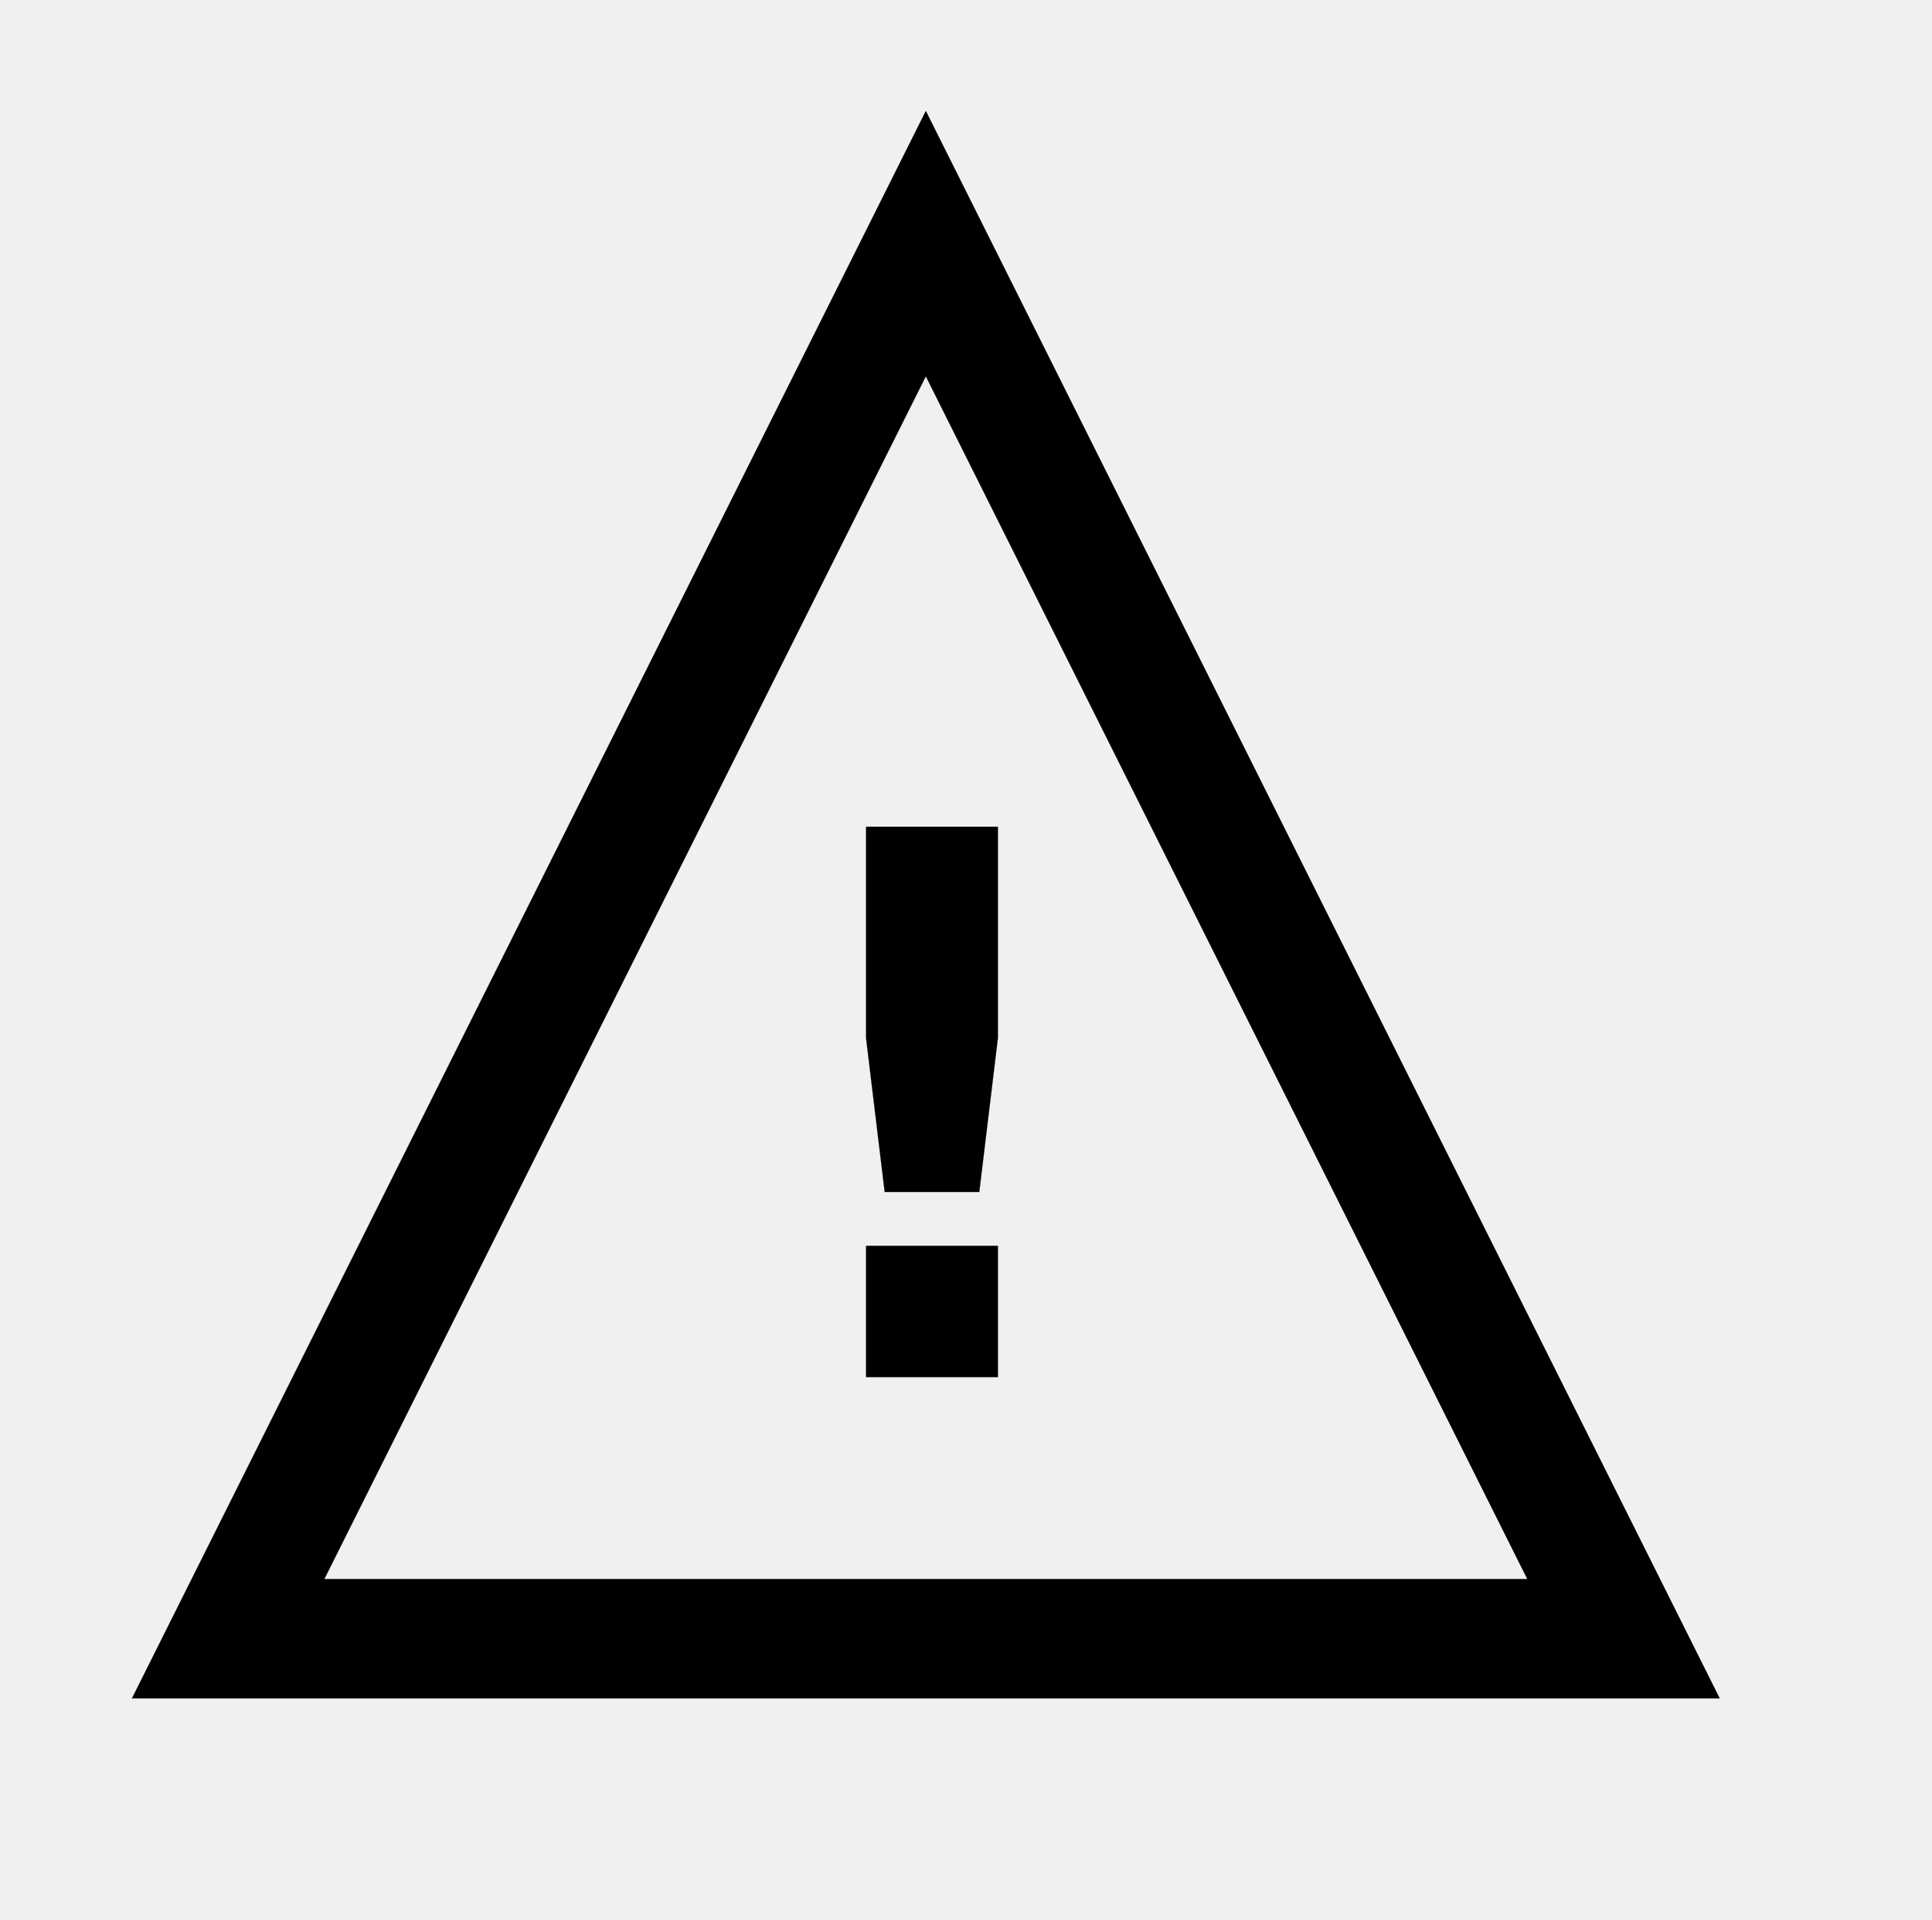
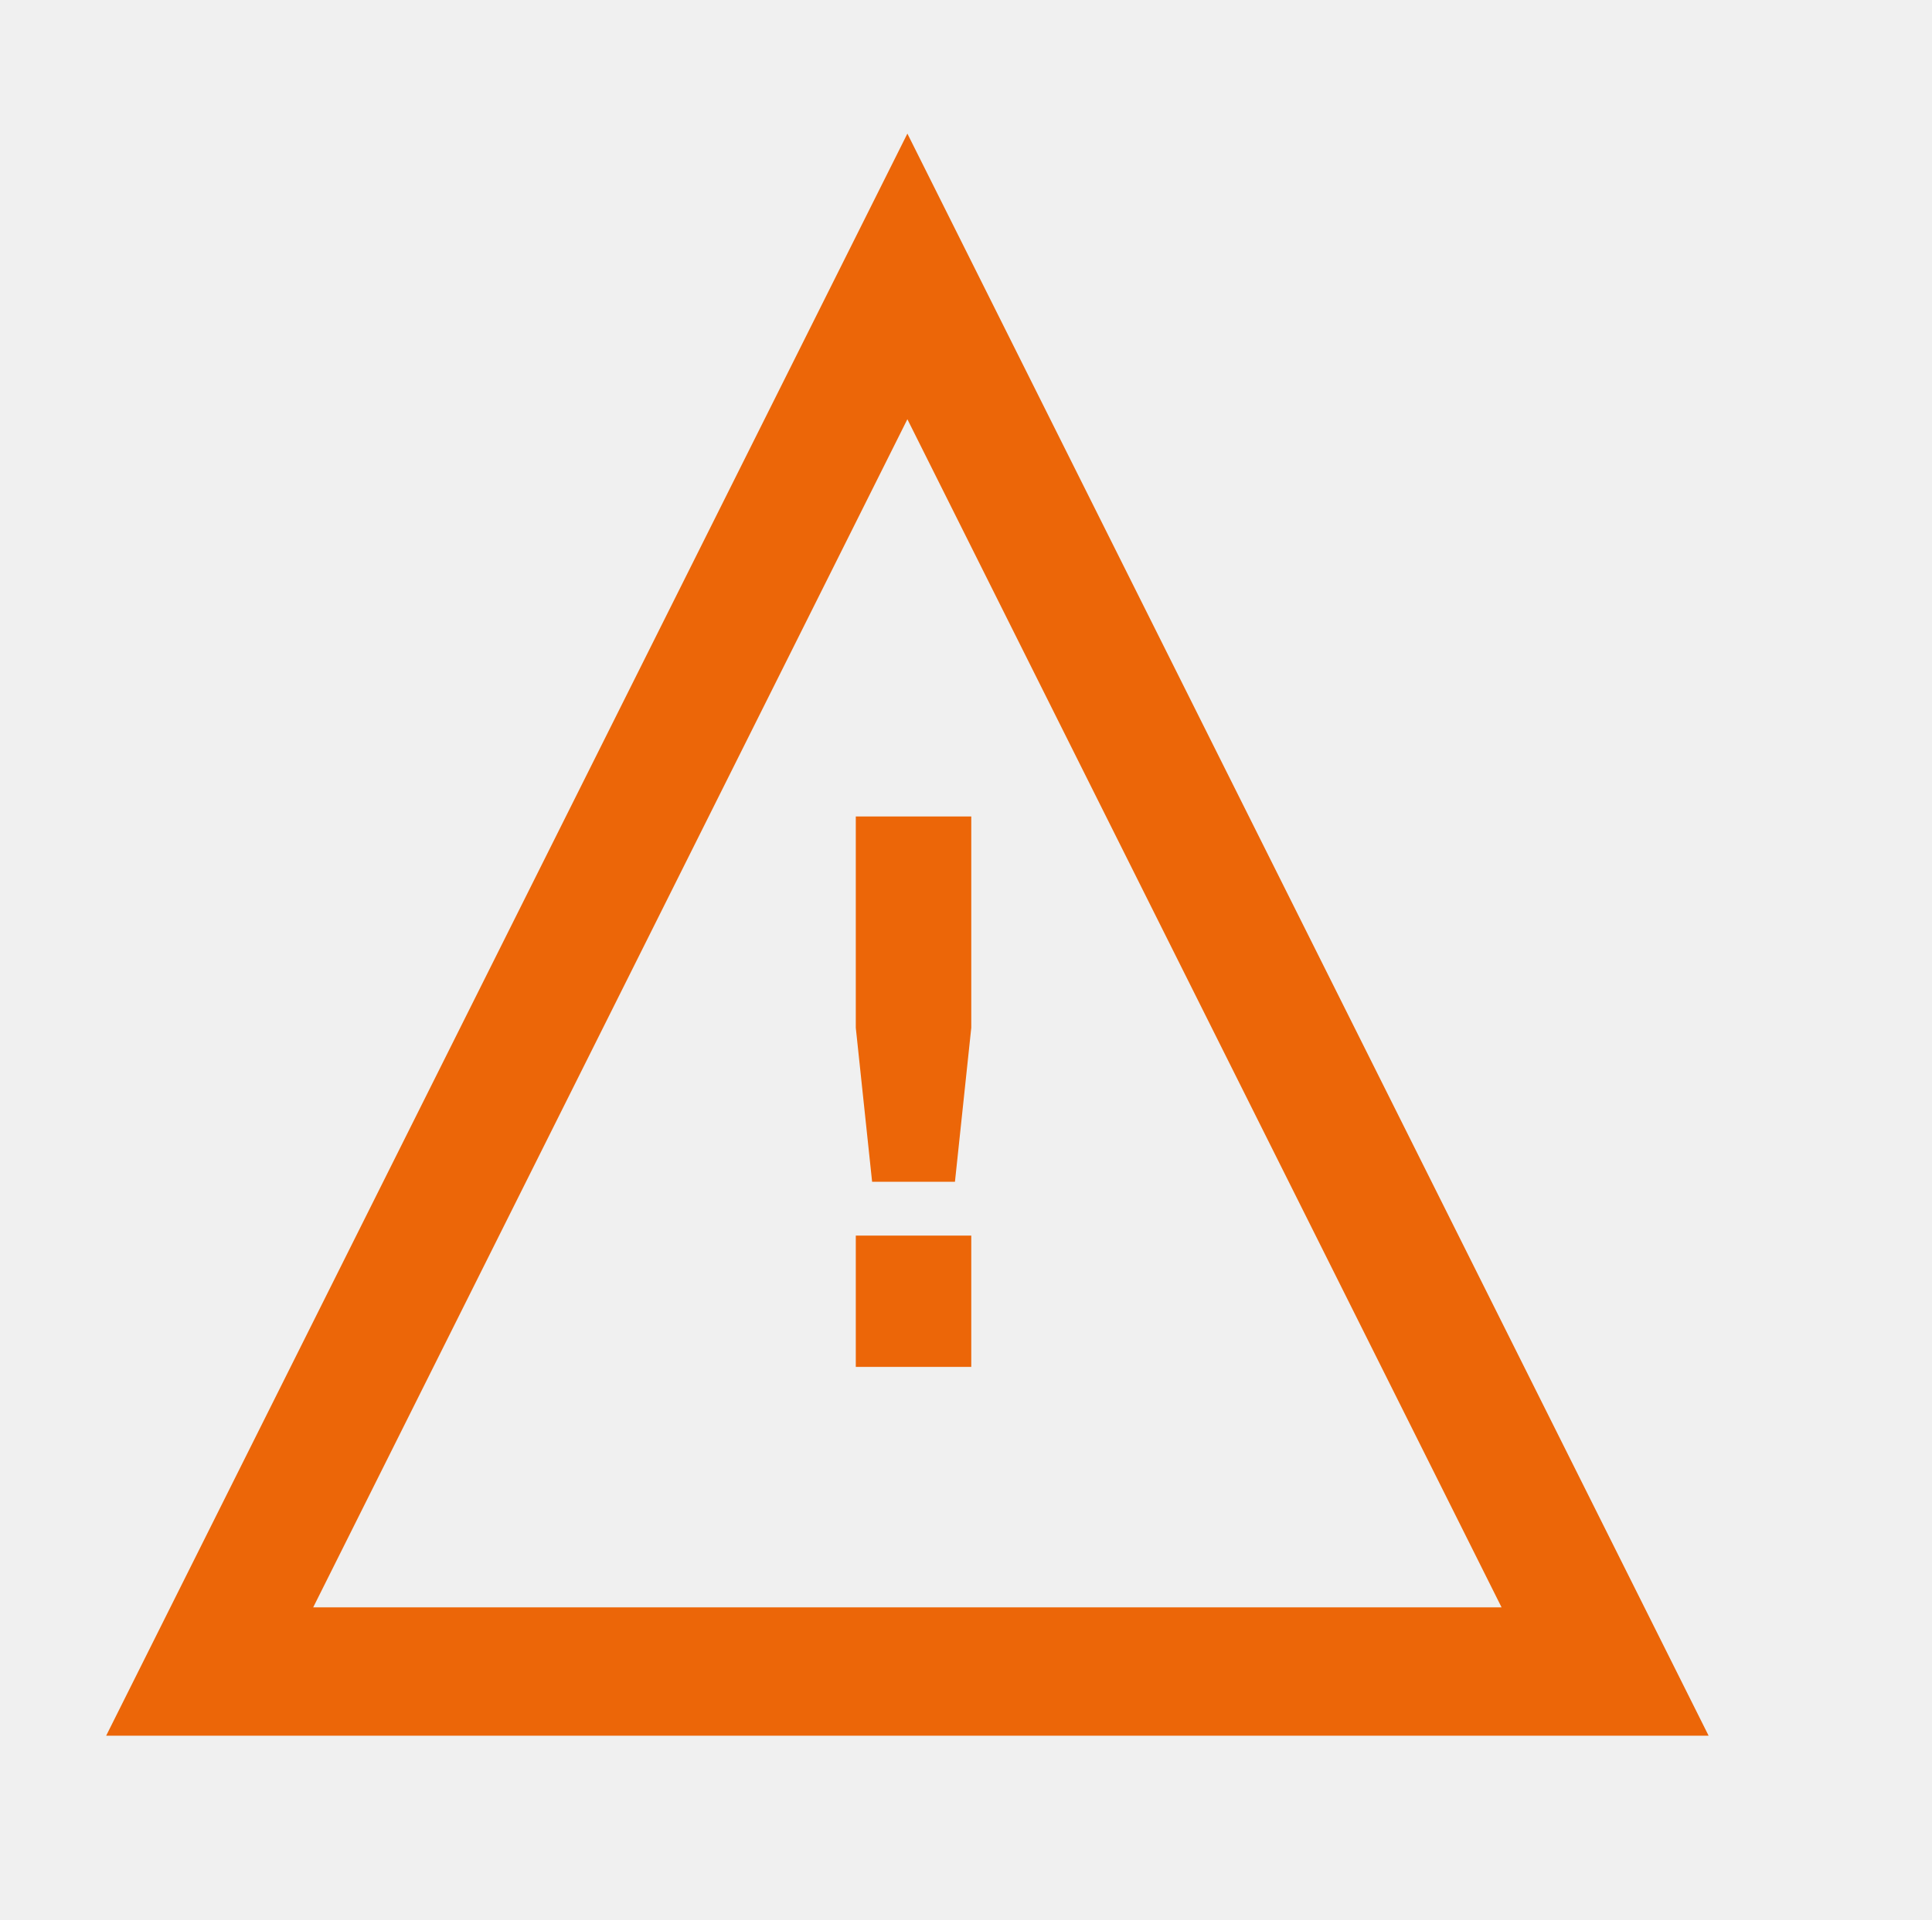
<svg xmlns="http://www.w3.org/2000/svg" height="236.16pt" version="1.1" viewBox="0 0 150 150" width="237.6pt">
  <defs>
    <style type="text/css">*{stroke-linecap:butt;stroke-linejoin:round;}</style>
  </defs>
  <g id="figure_1" transform="matrix(0.993378, 0, 0, 0.999828, 0, 0)">
    <g id="axes_1" transform="matrix(0.845654, 0, 0, 0.845654, -24.96371, -24.84193)">
-       <g transform="matrix(1.162666, 0, 0, 1.162666, -22.48838, -12.79952)">
-         <g>
-           <g id="patch_3">
-             <path clip-path="url(#pc34a678fec)" d="M 118.308 55.638 L 62.508 166.518 L 174.108 166.518 L 118.308 55.638 Z" style="fill: none; stroke-linejoin: miter; stroke-width: 9.492px; stroke: rgb(0, 0, 0);" />
-           </g>
-           <g id="text_1">
-             <g style="fill:#ffffff;" transform="translate(105.1172 145.7243)scale(0.6 -0.6)">
-               <defs>
-                 <path d="M 897 4666 L 2022 4666 L 2022 2875 L 1863 1569 L 1056 1569 L 897 2875 L 897 4666 z M 897 1113 L 2022 1113 L 2022 0 L 897 0 L 897 1113 z " id="DejaVuSans-Bold-21" transform="scale(0.015625)" />
-               </defs>
-               <path d="M 897 4666 L 2022 4666 L 2022 2875 L 1863 1569 L 1056 1569 L 897 2875 L 897 4666 z M 897 1113 L 2022 1113 L 2022 0 L 897 0 L 897 1113 z " transform="matrix(0.015625, 0, 0, 0.015625, 0, 0)" style="stroke: rgb(0, 0, 0); fill: rgb(0, 0, 0);" />
-             </g>
+       <g transform="matrix(1, 0, 0, 1, -22.10561, 3.218715)">
+         <g id="patch_3" transform="matrix(1.162666, 0, 0, 1.162666, -2.669559, -21.13032)">
+           <path clip-path="url(#pc34a678fec)" d="M 118.8 62.64 L 63 173.52 L 174.6 173.52 z " style="fill: none; stroke-linejoin: miter; stroke-width: 10.205px; stroke: rgb(236, 102, 8);" />
+         </g>
+         <g id="text_1" transform="matrix(1.018118, 0, 0, 1.162666, 15.07439, -16.96492)" style="">
+           <g style="fill:#ffffff;" transform="translate(105.1172 145.7243)scale(0.6 -0.6)">
+             <defs>
+               <path d="M 897 4666 L 2022 4666 L 2022 2875 L 1863 1569 L 1056 1569 L 897 2875 L 897 4666 z M 897 1113 L 2022 1113 L 2022 0 L 897 0 L 897 1113 z " id="DejaVuSans-Bold-21" transform="scale(0.015625)" />
+             </defs>
+             <path d="M 897 4666 L 2022 4666 L 2022 2875 L 1863 1569 L 1056 1569 L 897 2875 L 897 4666 z M 897 1113 L 2022 1113 L 2022 0 L 897 0 L 897 1113 z " transform="matrix(0.015625, 0, 0, 0.015625, 0, 0)" style="stroke-width: 0px; stroke: rgb(236, 102, 8); fill: rgb(236, 102, 8);" />
          </g>
        </g>
      </g>
    </g>
  </g>
  <defs>
    <clipPath id="pc34a678fec">
-       <rect height="221.76" width="223.2" x="6.708" y="0.198" />
+       <rect height="221.76" width="223.2" x="7.2" y="7.2" />
    </clipPath>
  </defs>
</svg>
